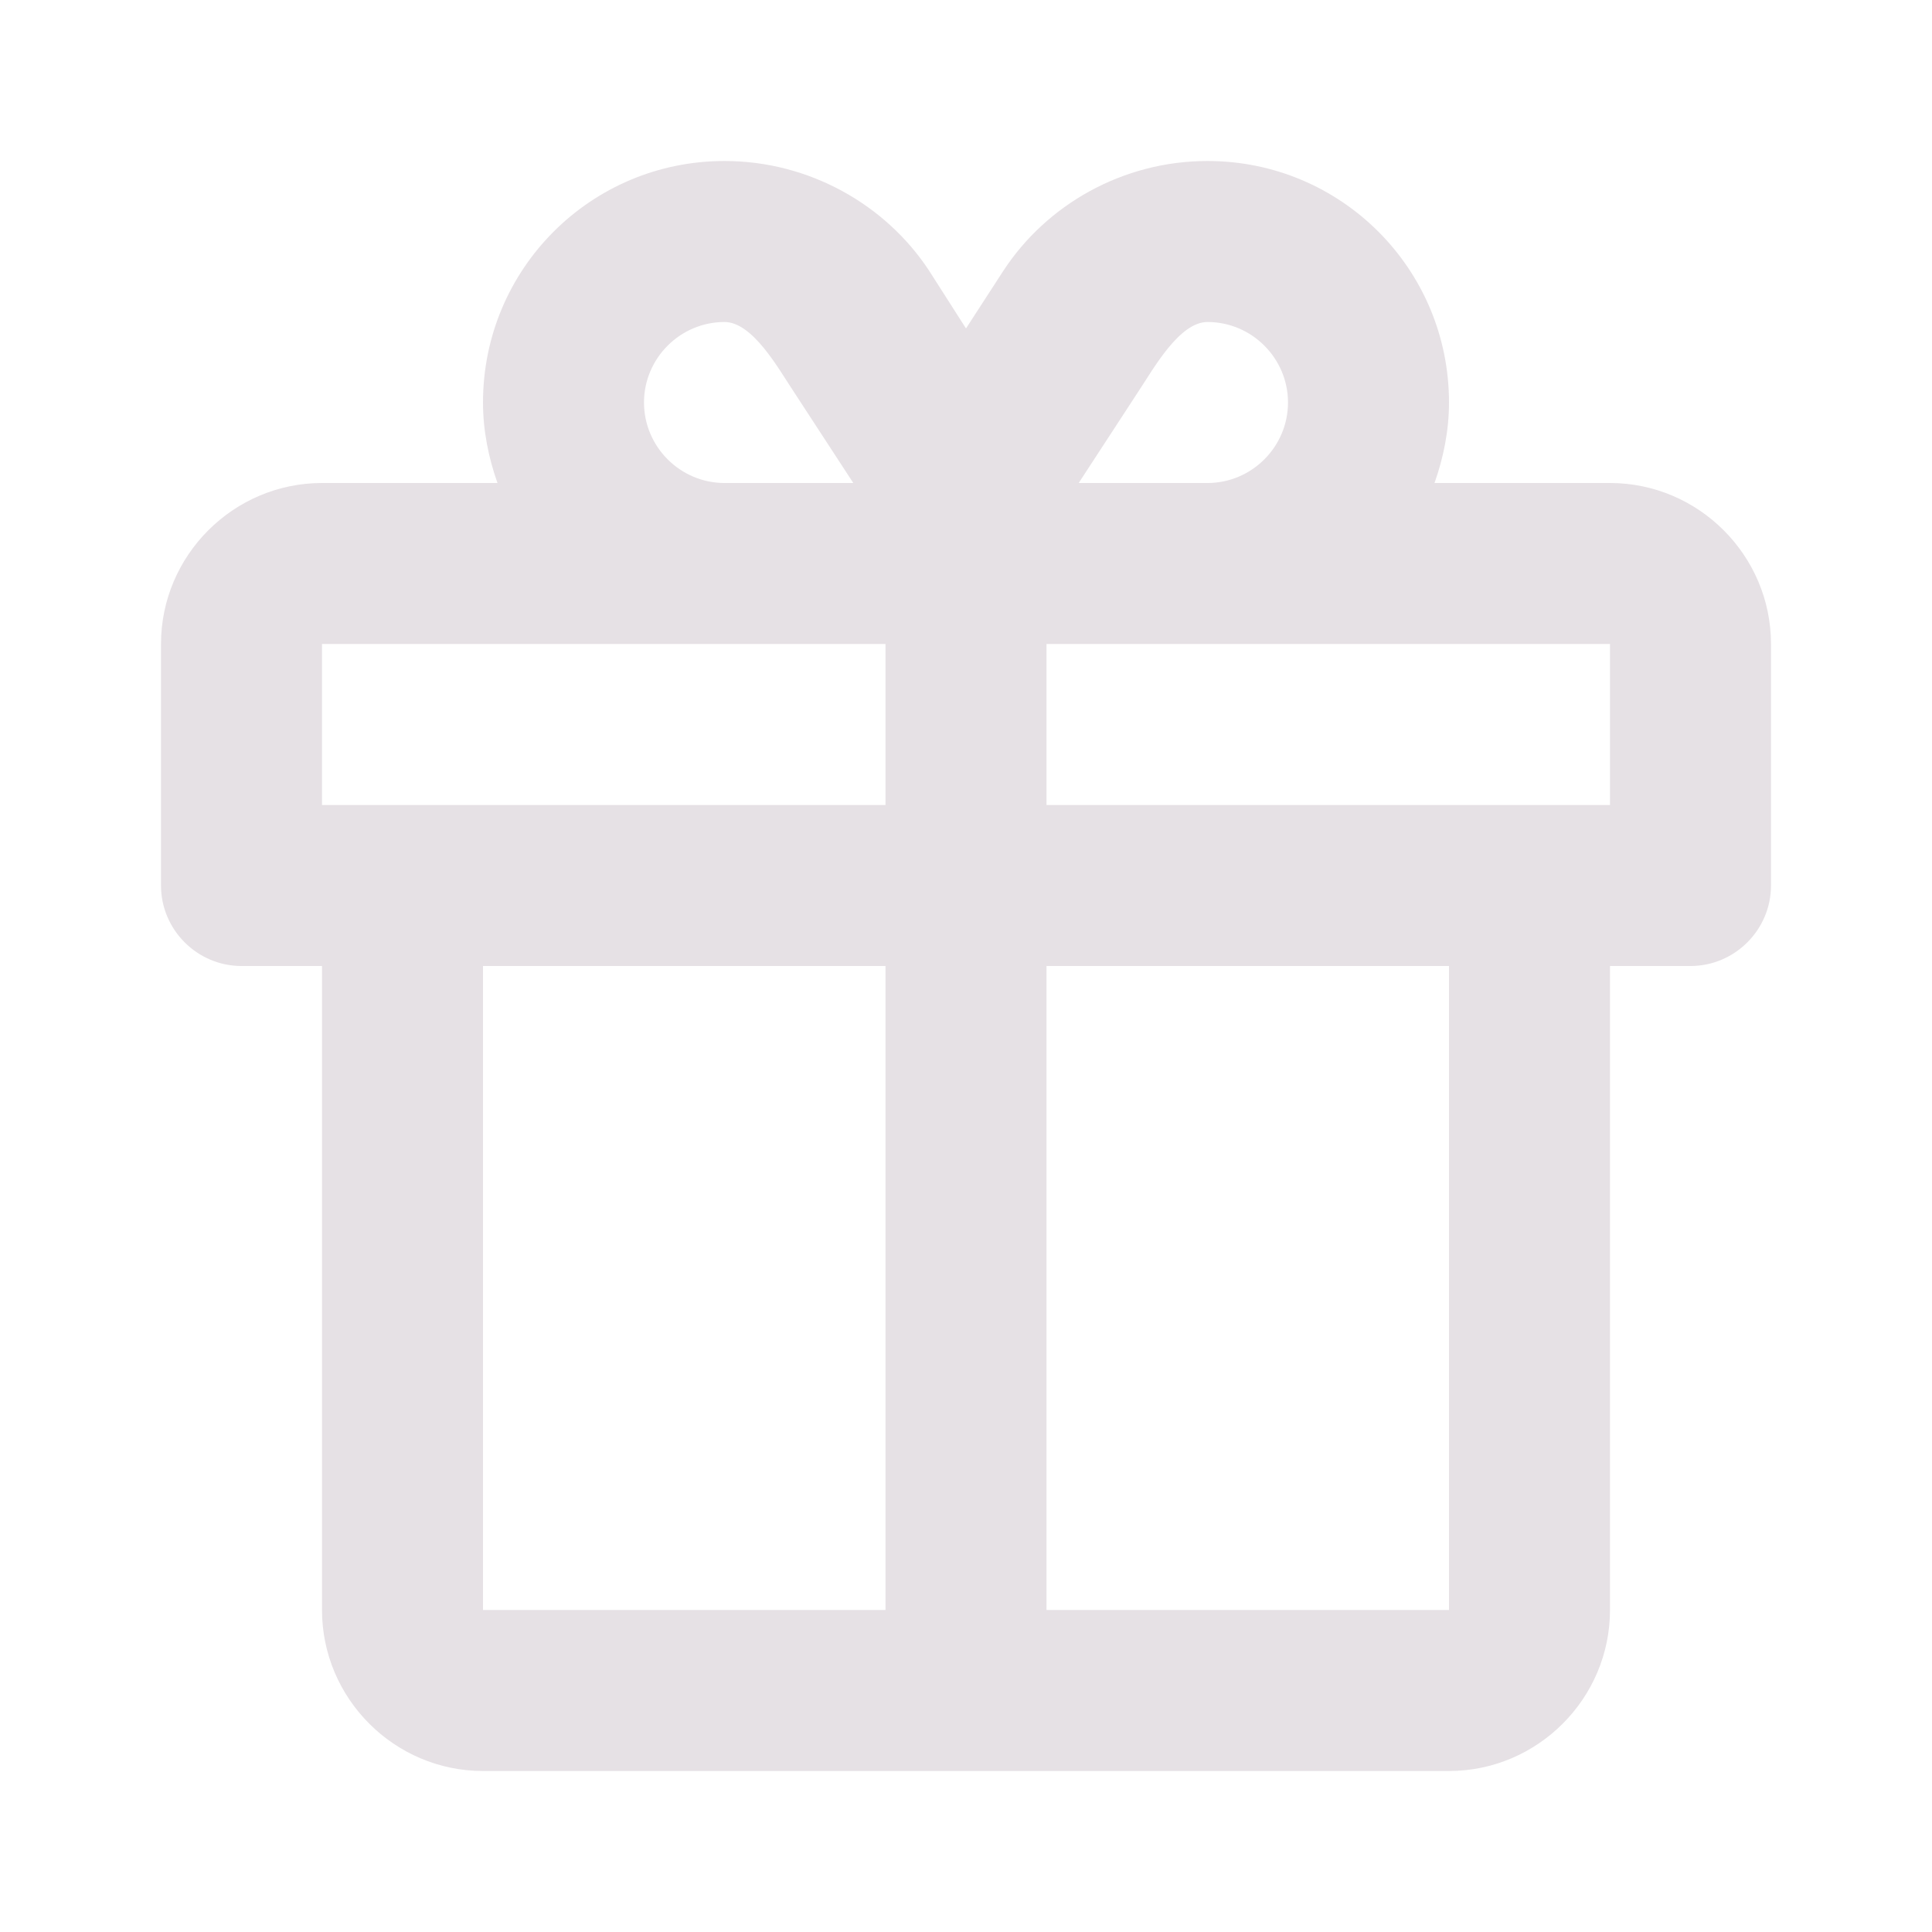
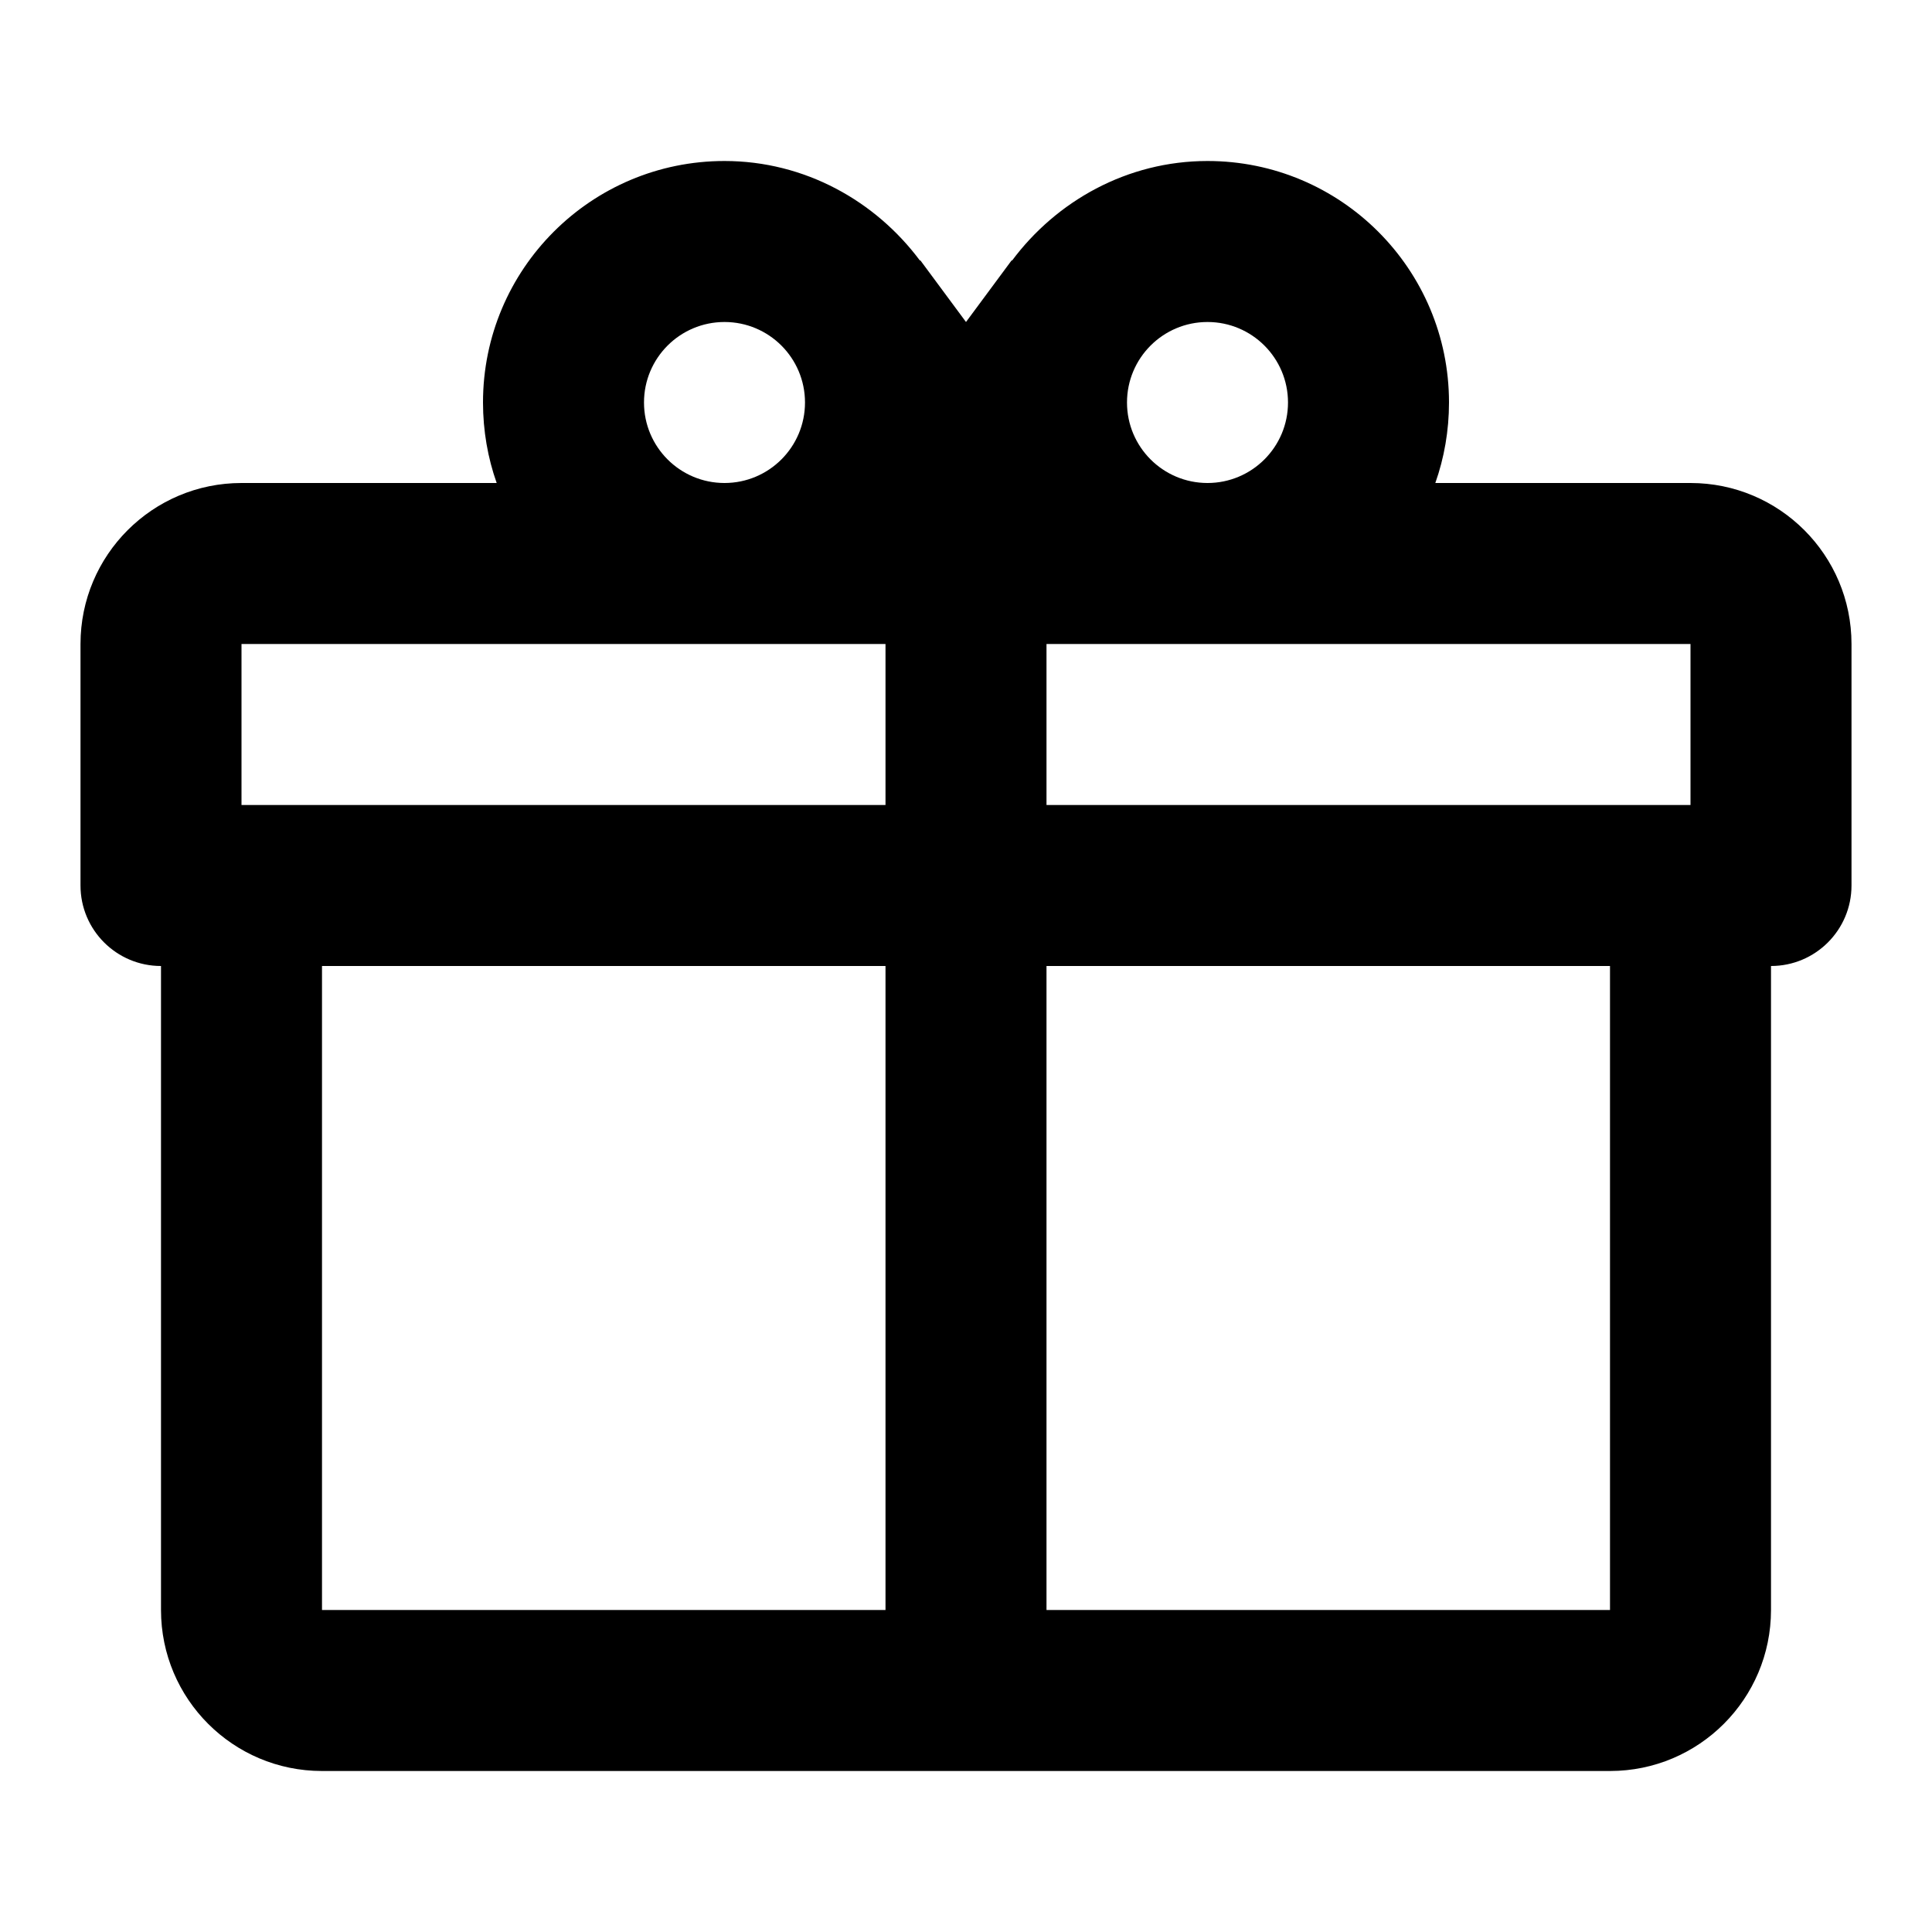
- <svg xmlns="http://www.w3.org/2000/svg" viewBox="0 0 24 24">
-   <path fill="#E6E1E5" d="M20,6H17.82C17.93,5.69 18,5.35 18,5C18,3.34 16.66,2 15,2C13.95,2 13,2.54 12.46,3.37L12,4.08L11.54,3.36C11,2.54 10.05,2 9,2C7.34,2 6,3.34 6,5C6,5.35 6.07,5.69 6.18,6H4C2.9,6 2,6.9 2,8V11C2,11.55 2.45,12 3,12H4V20C4,21.1 4.9,22 6,22H18C19.1,22 20,21.1 20,20V12H21C21.55,12 22,11.55 22,11V8C22,6.9 21.1,6 20,6M15,4C15.55,4 16,4.45 16,5C16,5.55 15.55,6 15,6H13.4L14.15,4.85C14.33,4.58 14.65,4 15,4M9,4C9.35,4 9.67,4.58 9.85,4.85L10.6,6H9C8.45,6 8,5.55 8,5C8,4.45 8.45,4 9,4M4,8H11V10H4V8M6,12H11V20H6V12M18,20H13V12H18V20M13,10V8H20V10H13Z" />
+ <svg xmlns="http://www.w3.org/2000/svg" id="mdi-gift-outline" viewBox="0 0 24 24">
+   <path d="M22,12V20A2,2 0 0,1 20,22H4A2,2 0 0,1 2,20V12A1,1 0 0,1 1,11V8A2,2 0 0,1 3,6H6.17C6.06,5.69 6,5.35 6,5A3,3 0 0,1 9,2C10,2 10.88,2.5 11.43,3.24V3.23L12,4L12.57,3.23V3.24C13.12,2.5 14,2 15,2A3,3 0 0,1 18,5C18,5.35 17.94,5.69 17.83,6H21A2,2 0 0,1 23,8V11A1,1 0 0,1 22,12M4,20H11V12H4V20M20,20V12H13V20H20M9,4A1,1 0 0,0 8,5A1,1 0 0,0 9,6A1,1 0 0,0 10,5A1,1 0 0,0 9,4M15,4A1,1 0 0,0 14,5A1,1 0 0,0 15,6A1,1 0 0,0 16,5A1,1 0 0,0 15,4M3,8V10H11V8H3M13,8V10H21V8H13Z" />
</svg>
